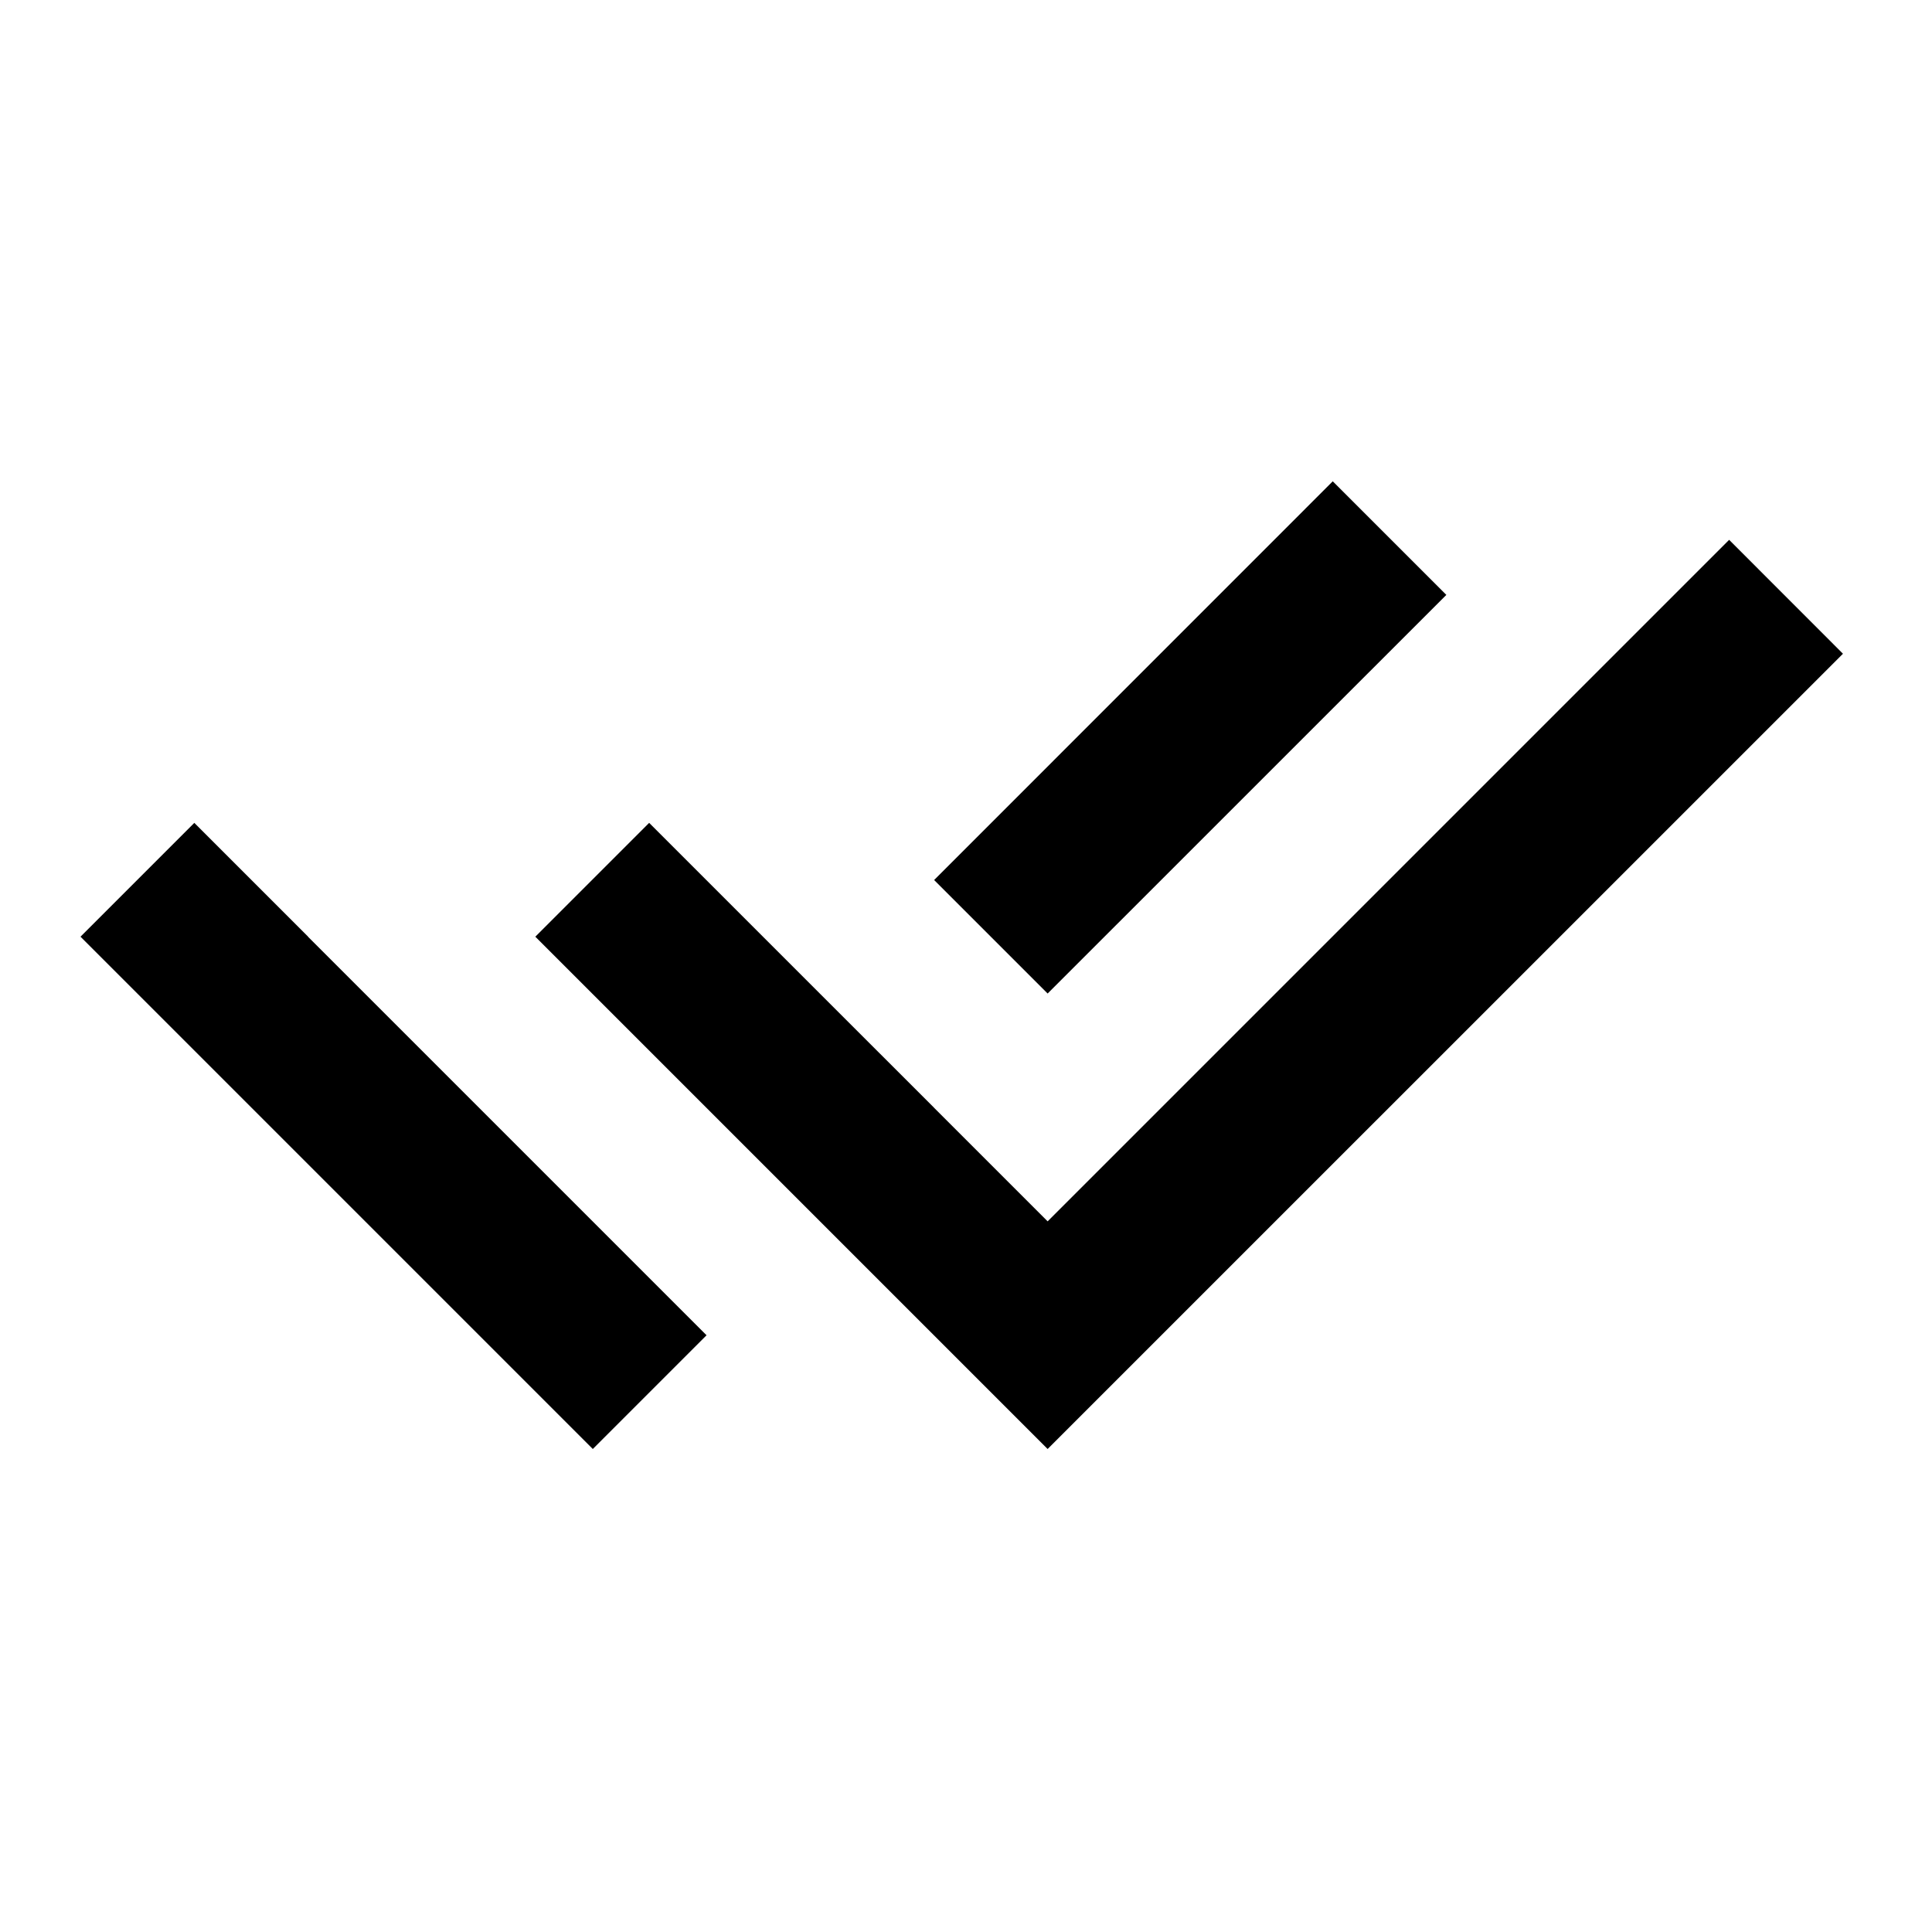
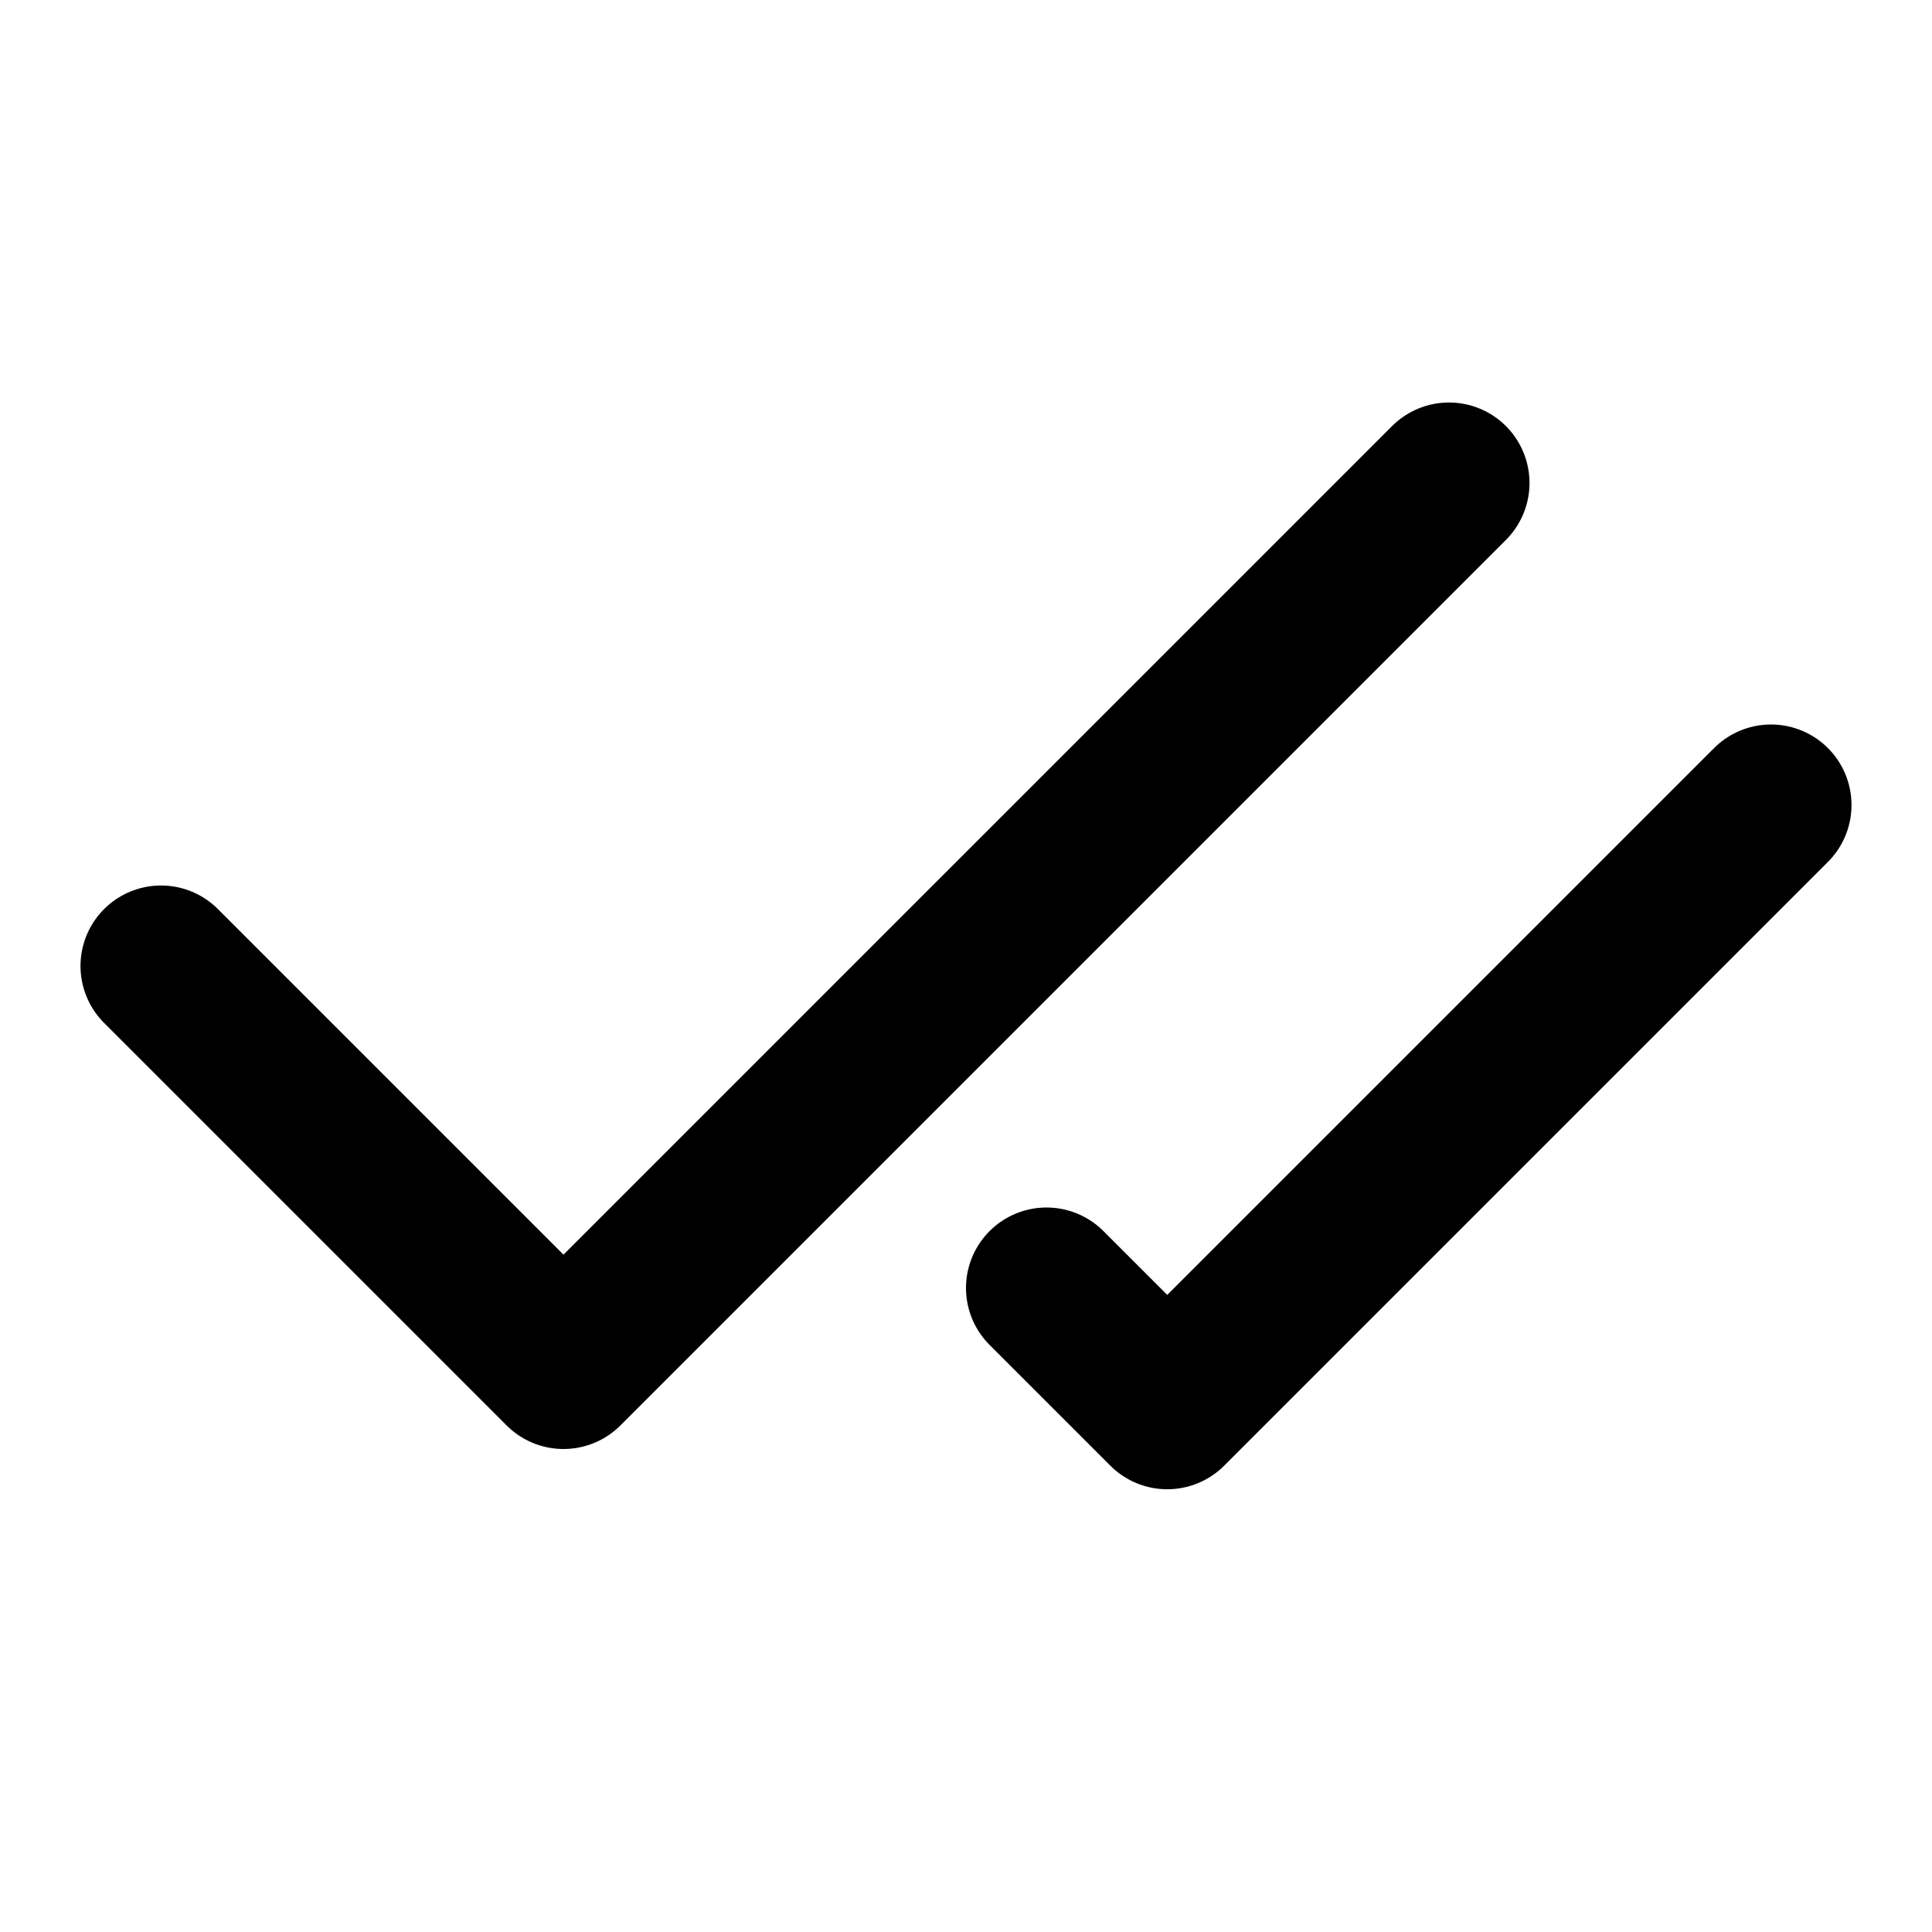
- <svg xmlns="http://www.w3.org/2000/svg" viewBox="0 0 24 24" fill="currentColor">
-   <path d="M11.602 13.76L13.014 15.172L21.48 6.706L22.894 8.121L13.014 18L6.65 11.636L8.064 10.222L10.189 12.347L11.602 13.759L11.602 13.76ZM11.604 10.932L16.556 5.979L17.967 7.39L13.014 12.342L11.604 10.932ZM8.777 16.587L7.364 18L1 11.636L2.414 10.222L3.827 11.635L3.826 11.636L8.777 16.587Z" />
+ <svg xmlns="http://www.w3.org/2000/svg" width="24" height="24" viewBox="0 0 24 24" fill="none" stroke="currentColor" stroke-width="2" stroke-linecap="round" stroke-linejoin="round">
+   <path d="M18 6 7 17l-5-5" />
+   <path d="m22 10-7.5 7.5L13 16" />
</svg>
